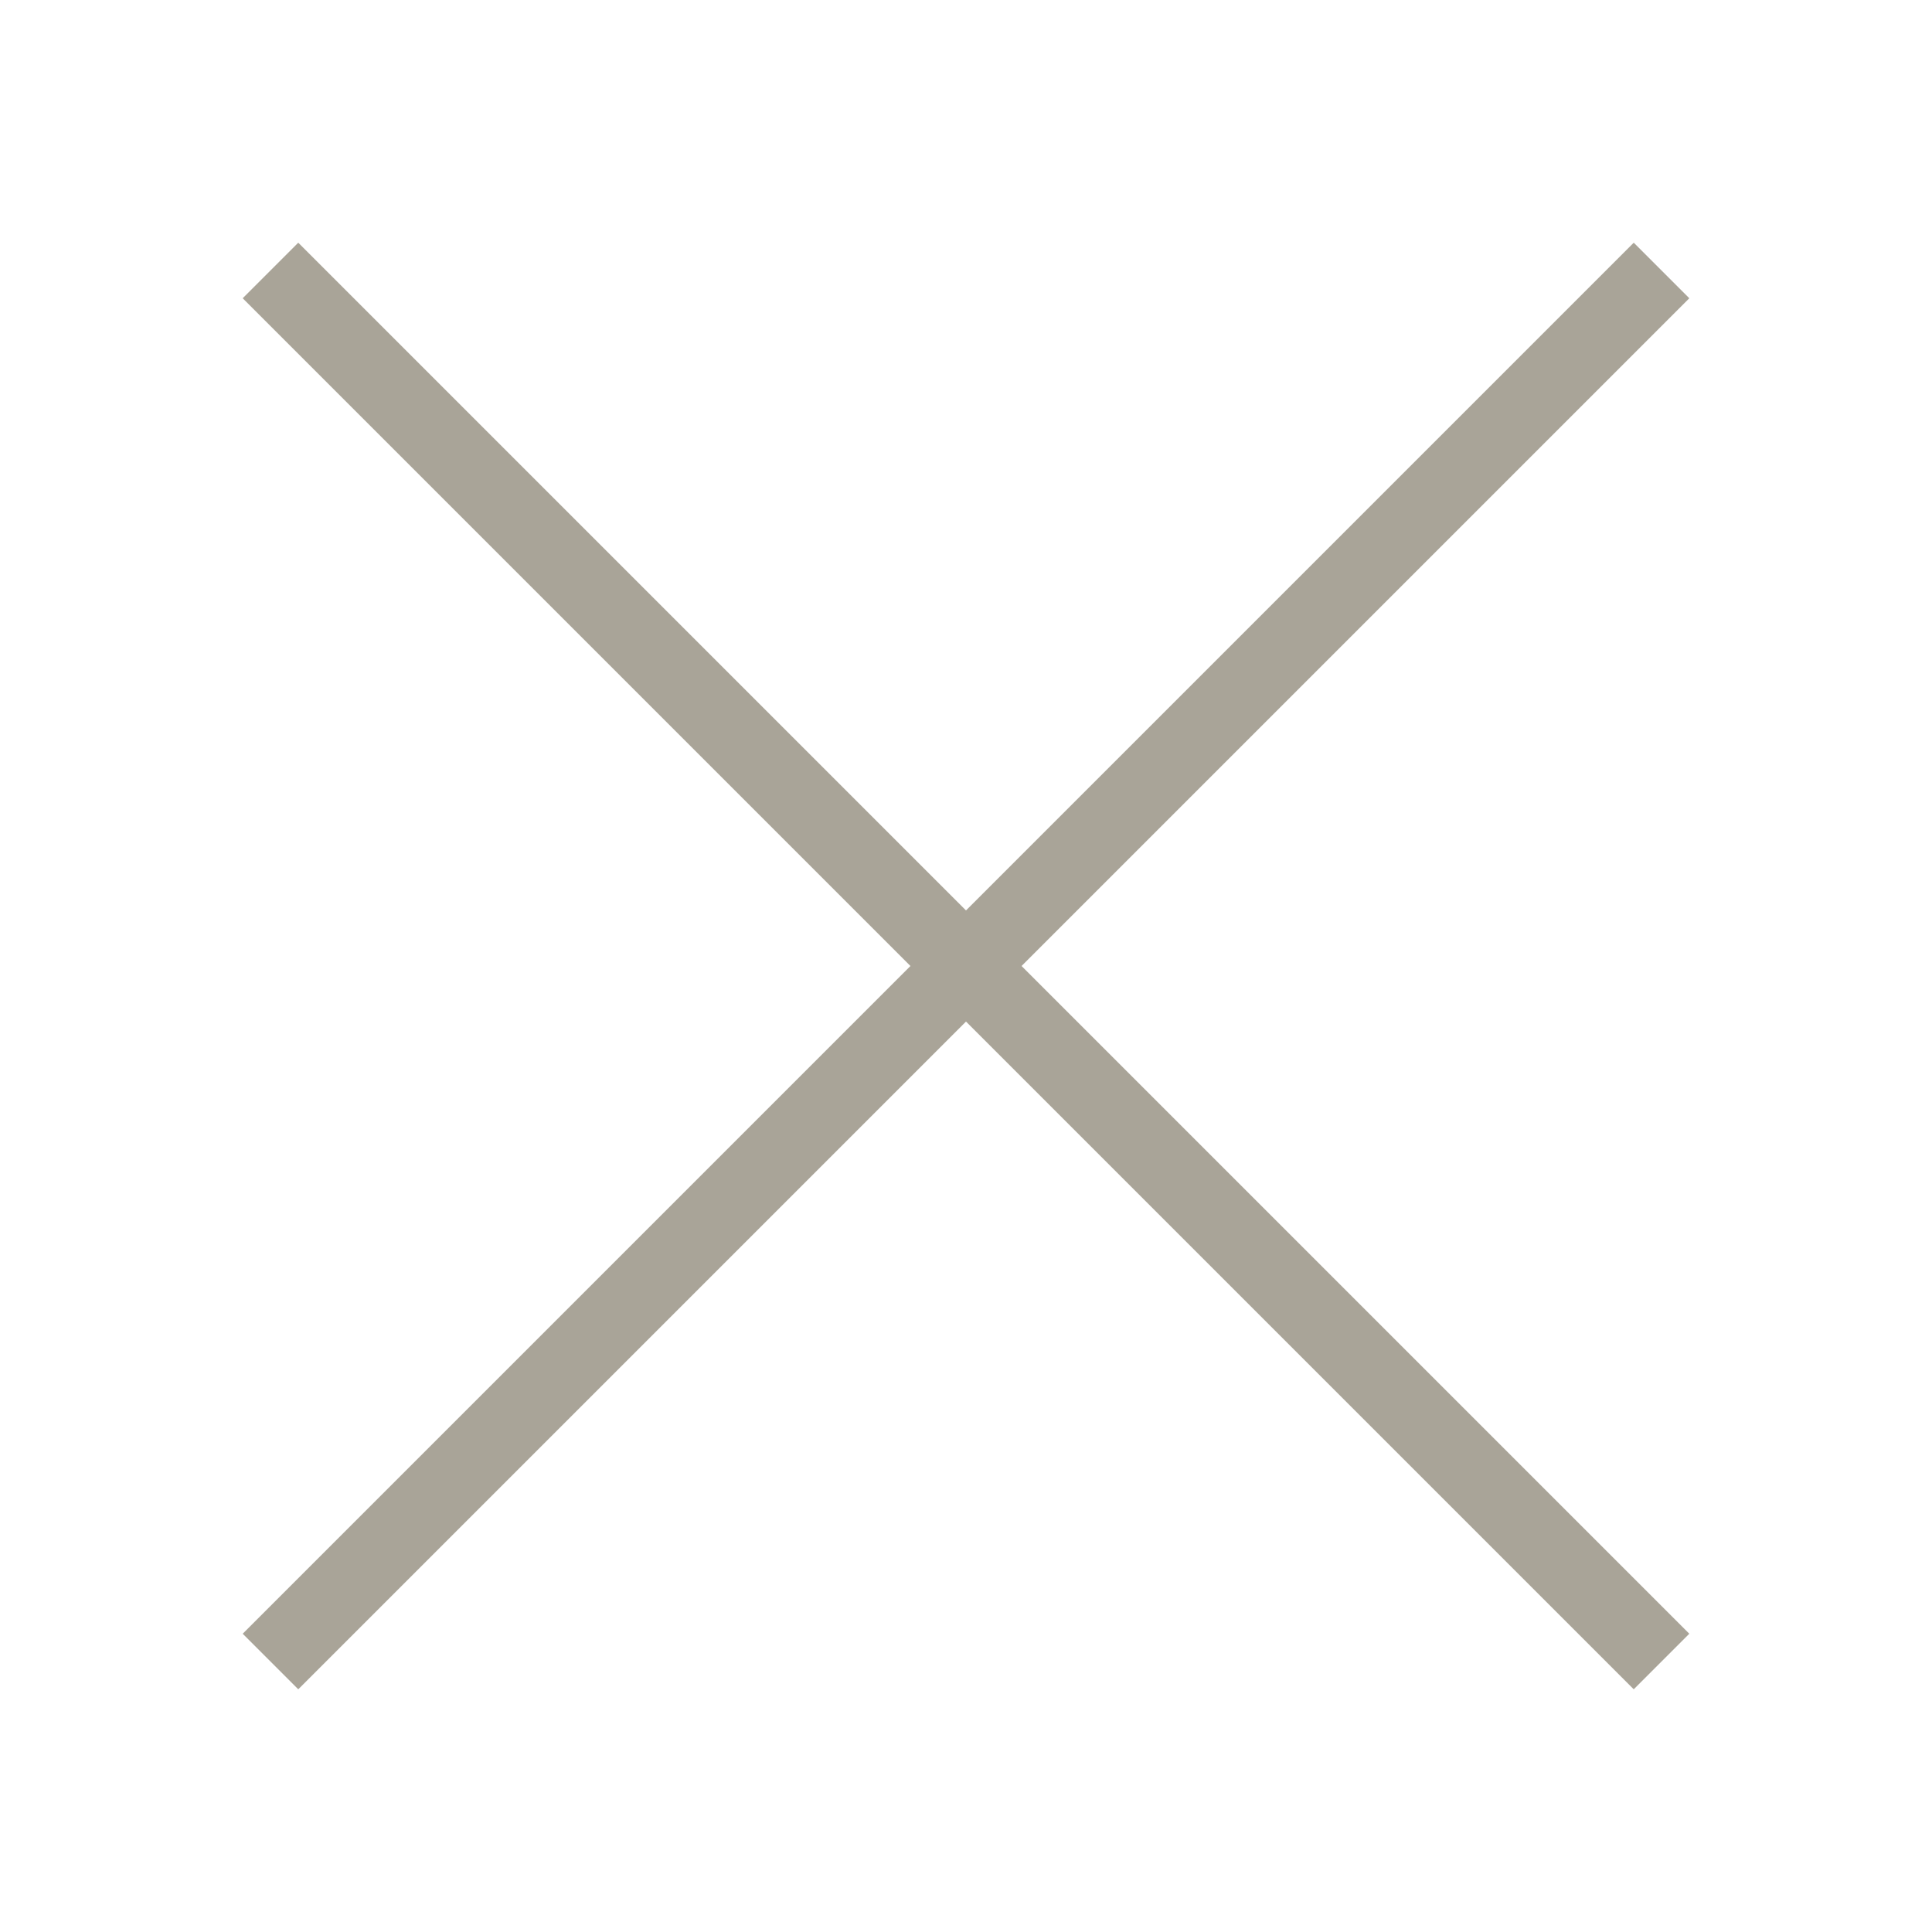
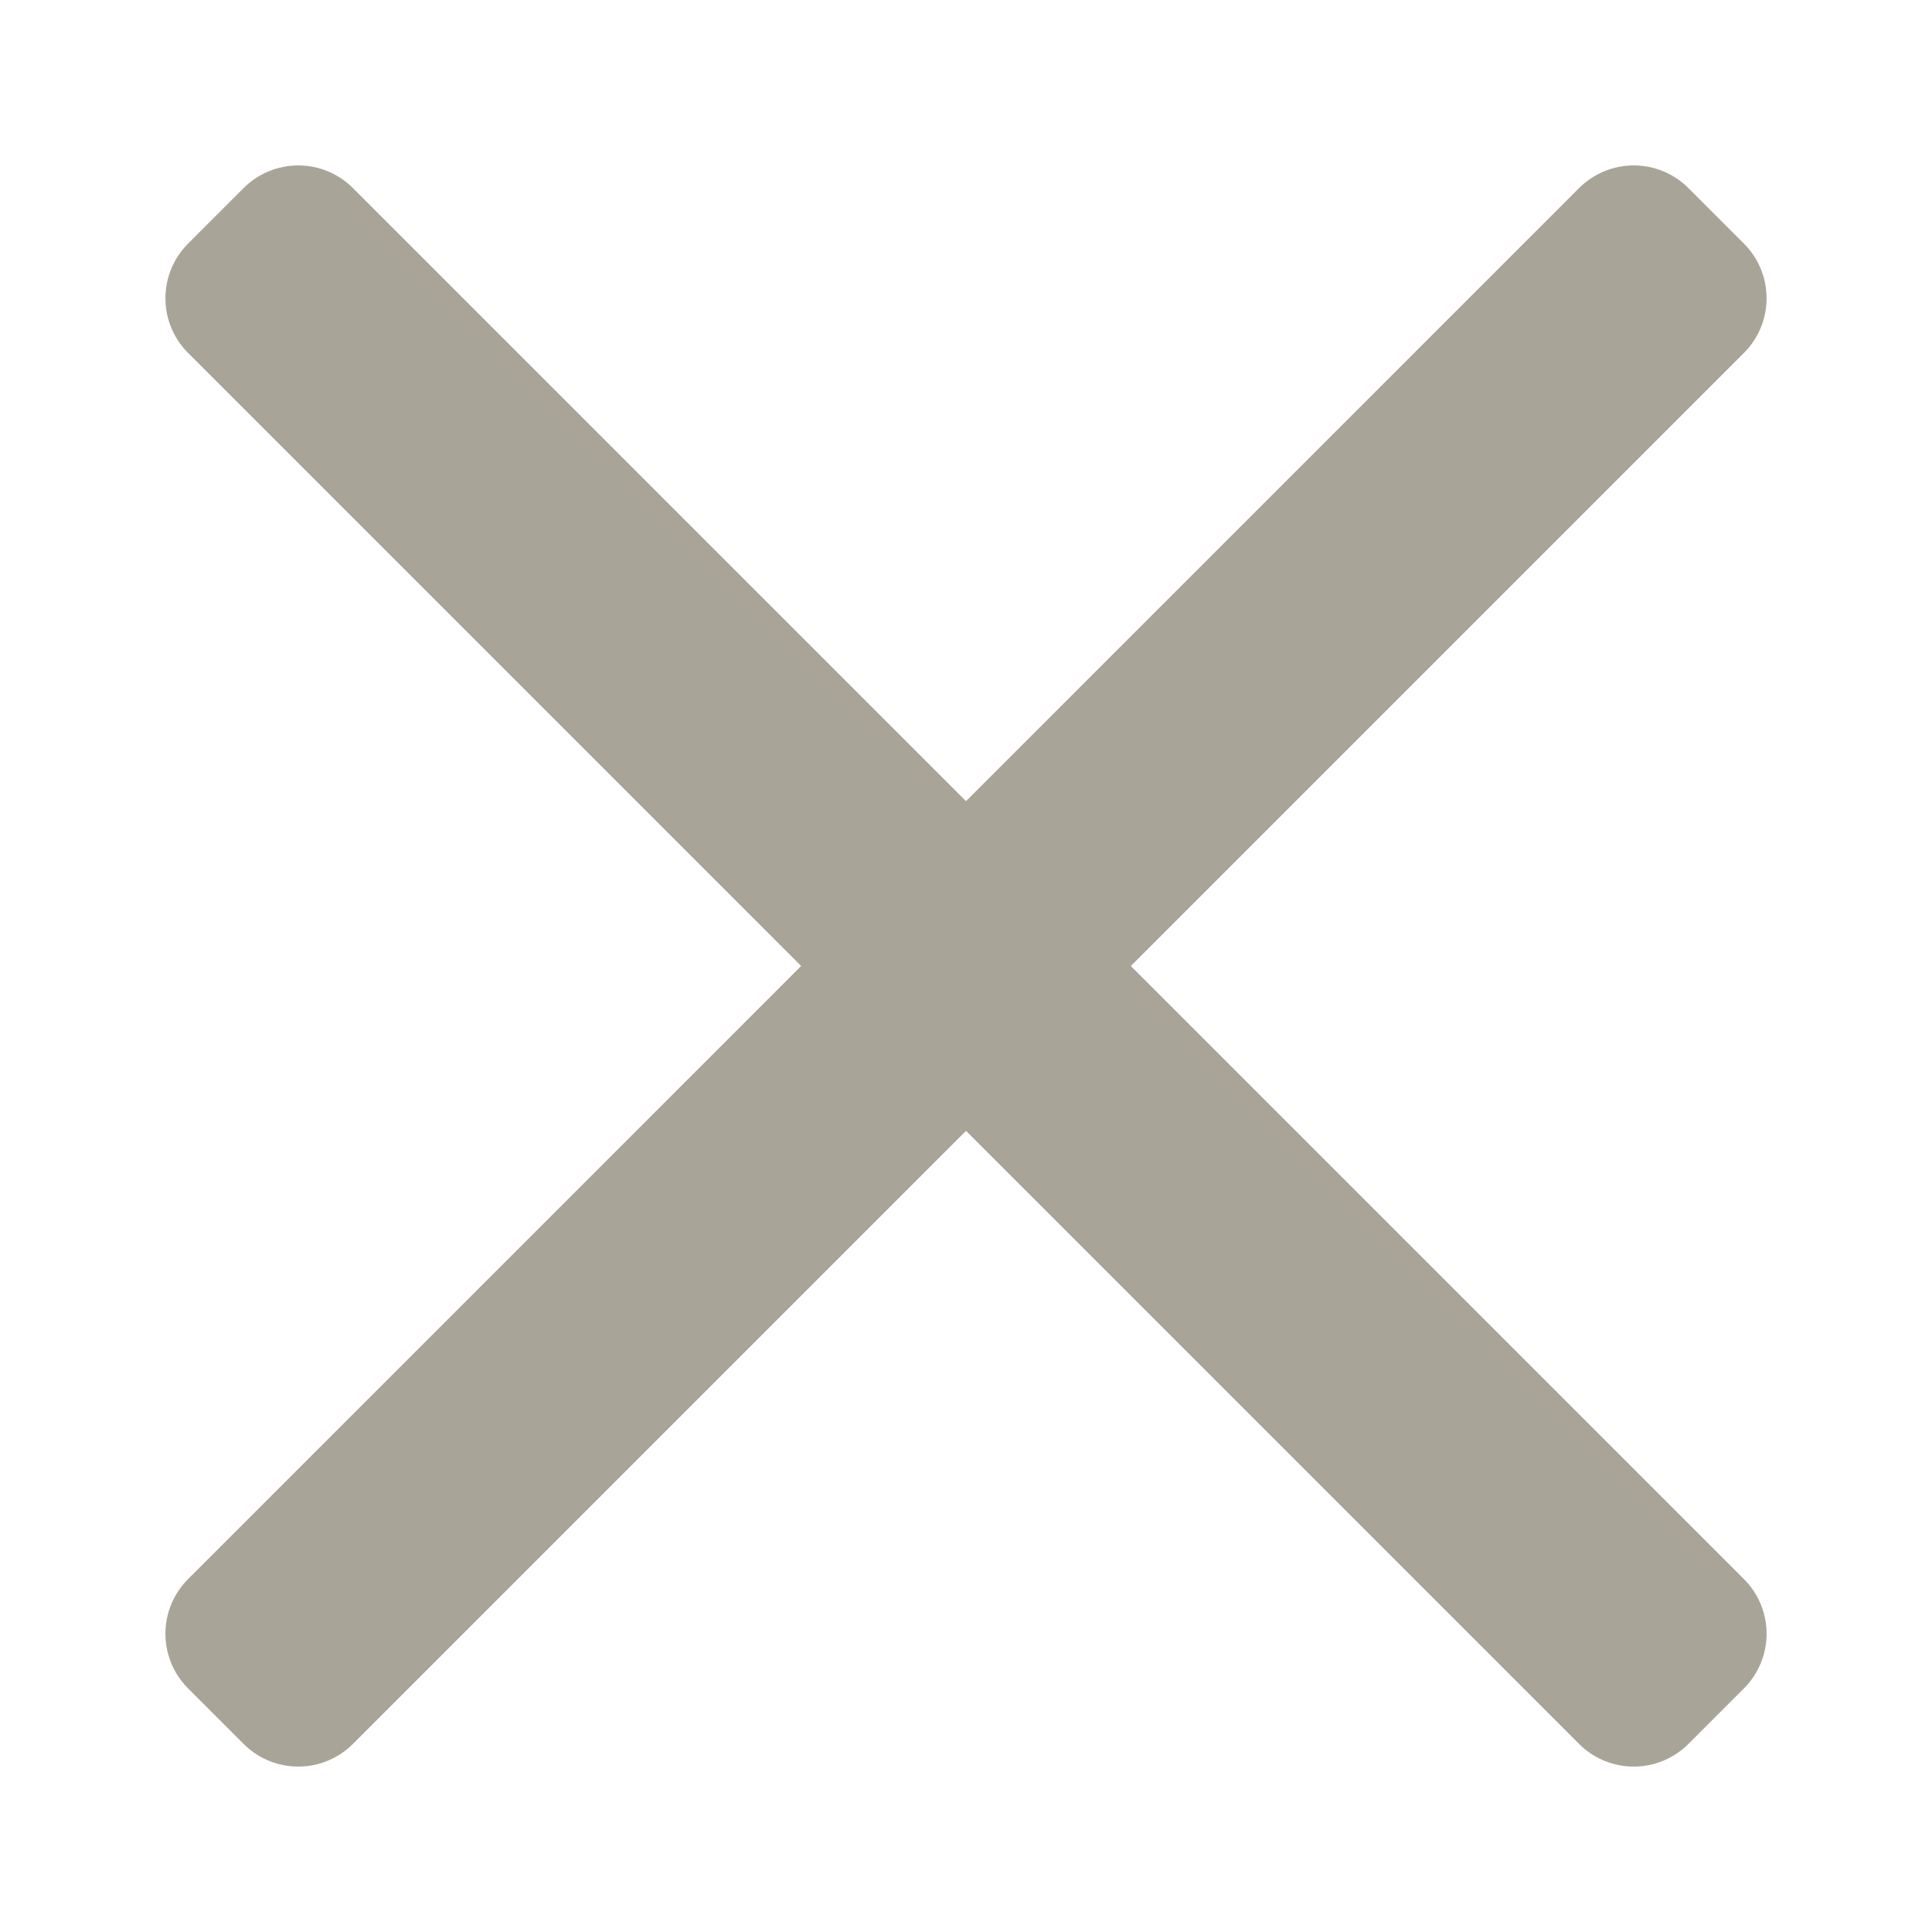
- <svg xmlns="http://www.w3.org/2000/svg" viewBox="0,0,256,256" width="50px" height="50px">
-   <g fill="#a9a498" fill-rule="nonzero" stroke="none" stroke-width="1" stroke-linecap="butt" stroke-linejoin="miter" stroke-miterlimit="10" stroke-dasharray="" stroke-dashoffset="0" font-family="none" font-weight="none" font-size="none" text-anchor="none" style="mix-blend-mode: normal">
-     <g transform="scale(5.12,5.12)">
+ <svg xmlns="http://www.w3.org/2000/svg" viewBox="0,0,256,256" width="30px" height="30px">
+   <g fill="#a9a498" fill-rule="nonzero" stroke="none" stroke-width="none" stroke-linecap="butt" stroke-linejoin="none" stroke-miterlimit="10" stroke-dasharray="" stroke-dashoffset="0" font-family="none" font-weight="none" font-size="none" text-anchor="none" style="mix-blend-mode: normal">
+     <path transform="scale(5.12,5.12)" d="M25,23.562l17.281,-17.281l1.438,1.438l-17.281,17.281l17.281,17.281l-1.438,1.438l-17.281,-17.281l-17.281,17.281l-1.438,-1.438l17.281,-17.281l-17.281,-17.281l1.438,-1.438z" id="strokeMainSVG" stroke="#a9a498" stroke-width="4" stroke-linejoin="round" />
+     <g transform="scale(5.12,5.12)" stroke="none" stroke-width="1" stroke-linejoin="miter">
      <path d="M7.719,6.281l-1.438,1.438l17.281,17.281l-17.281,17.281l1.438,1.438l17.281,-17.281l17.281,17.281l1.438,-1.438l-17.281,-17.281l17.281,-17.281l-1.438,-1.438l-17.281,17.281z" />
    </g>
  </g>
</svg>
